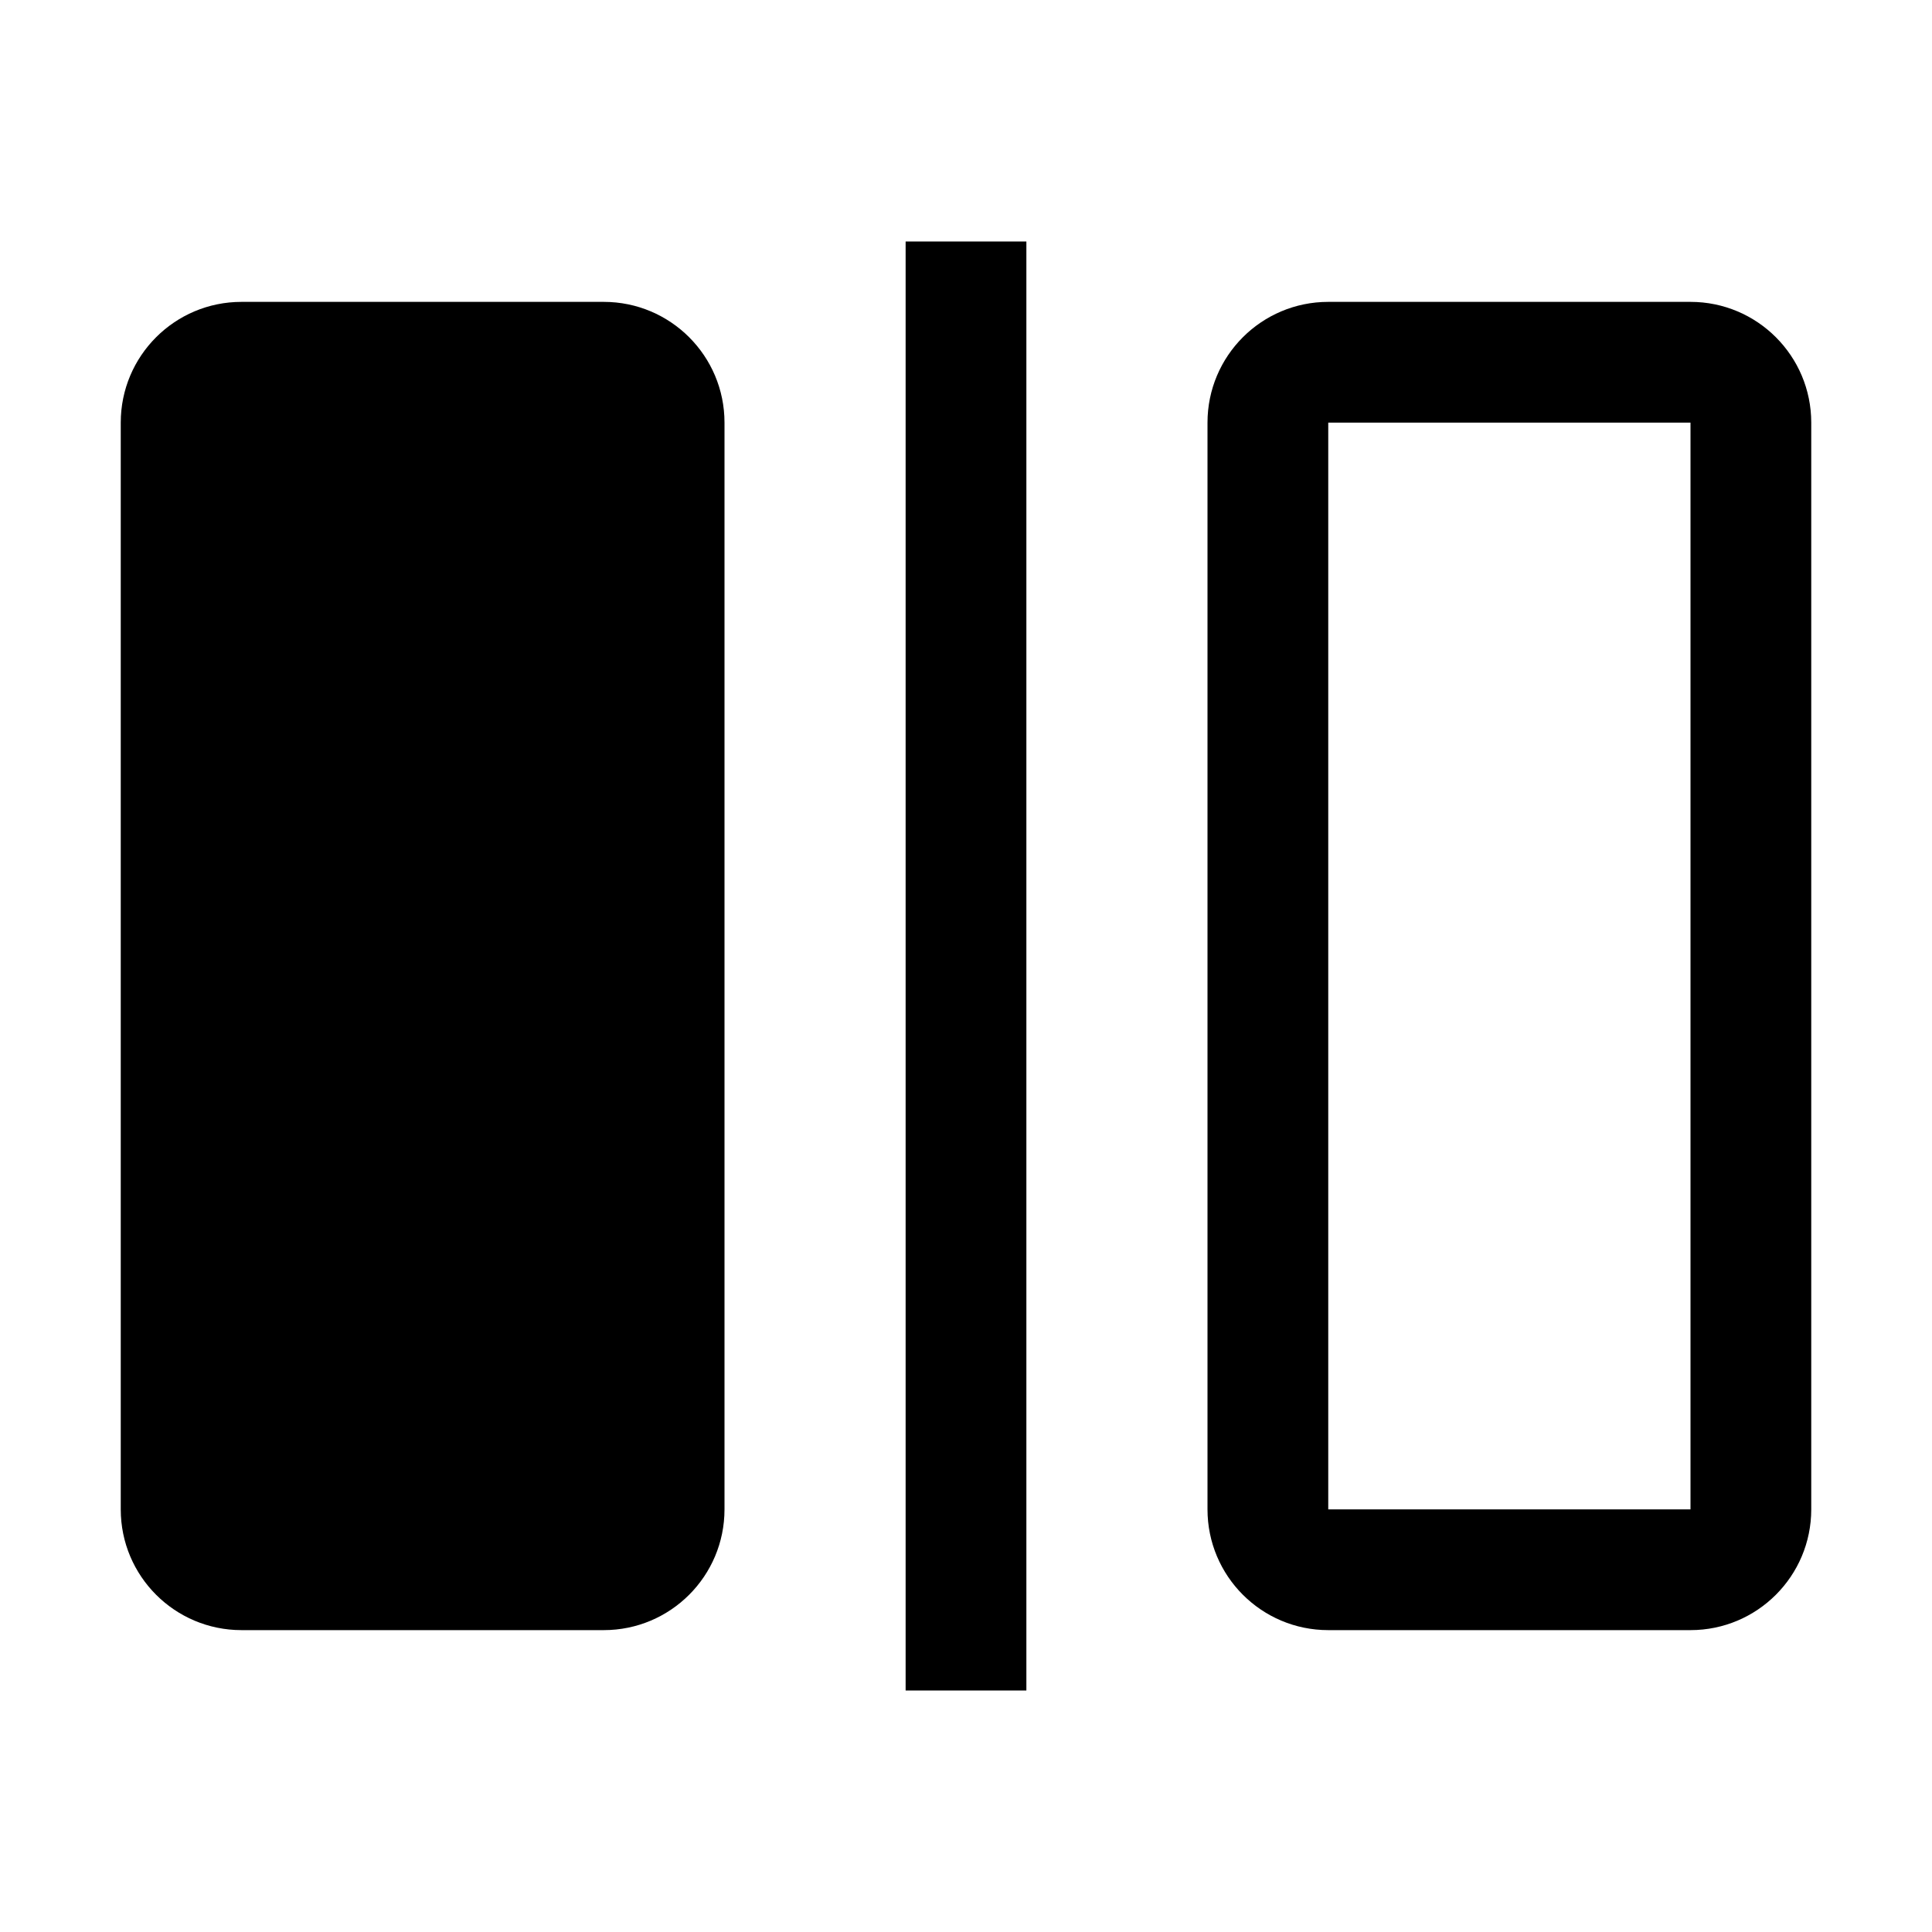
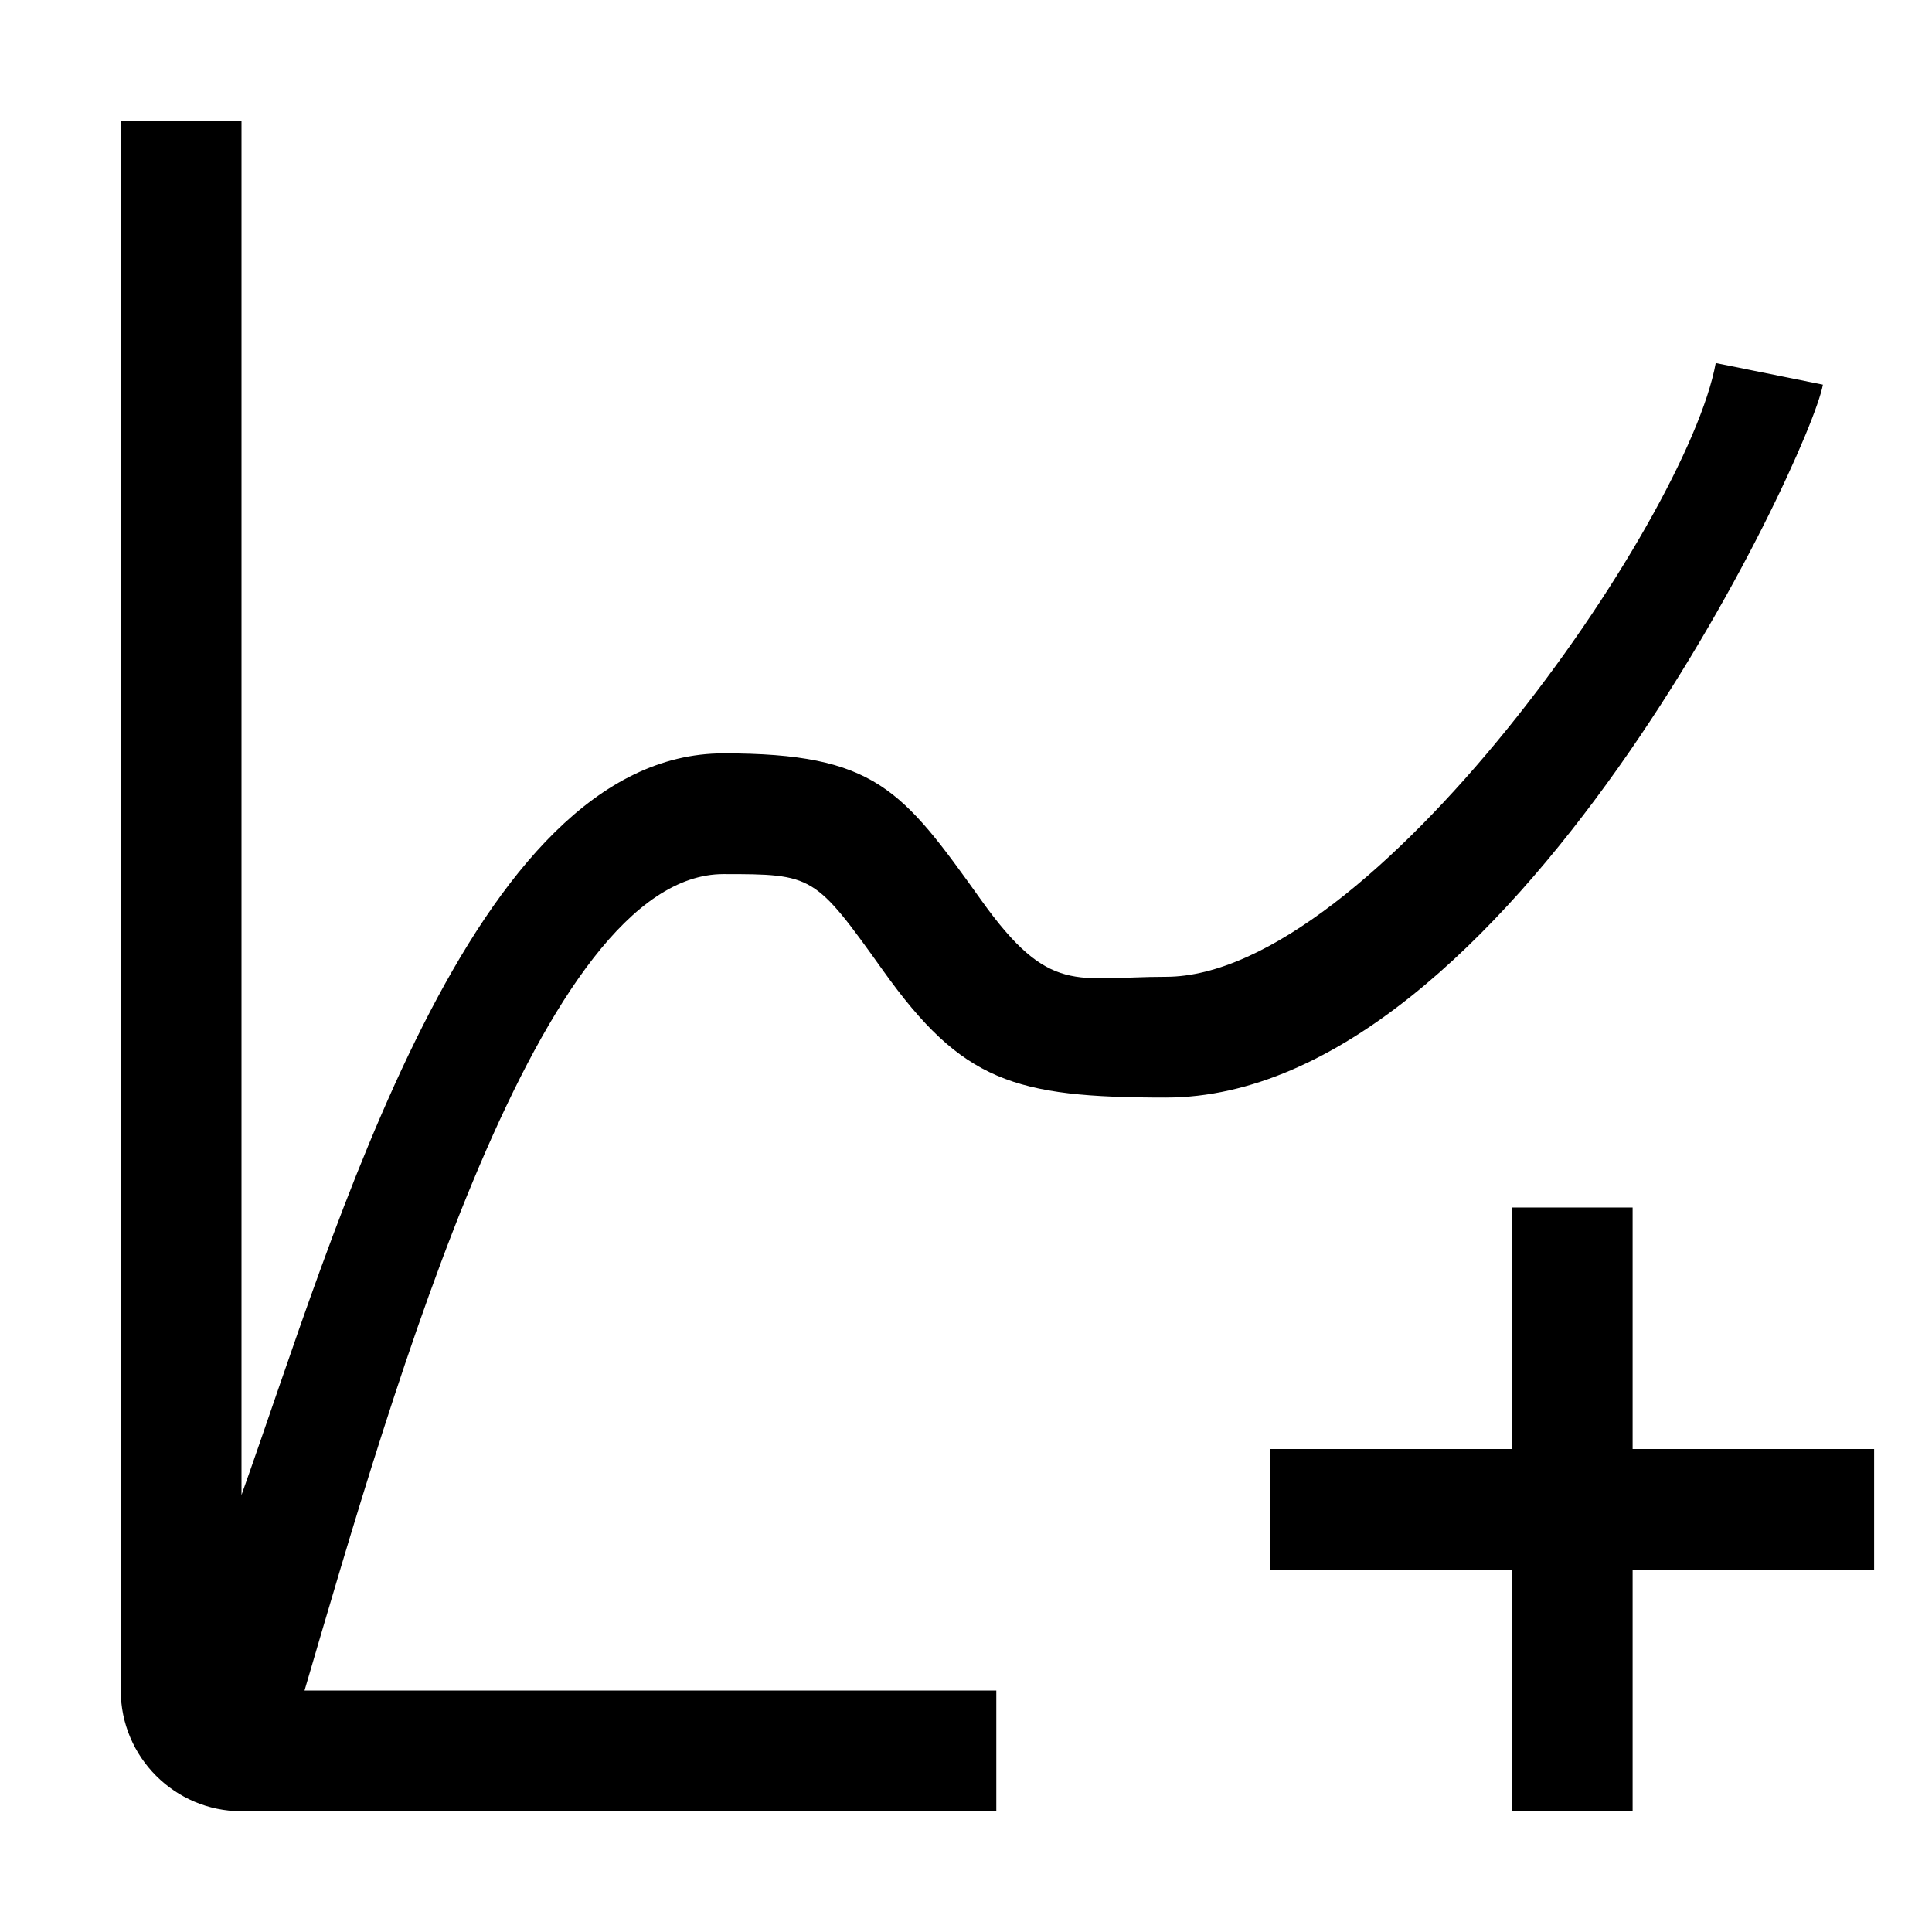
- <svg xmlns="http://www.w3.org/2000/svg" id="icon" viewBox="0 0 32 32" version="1.1">
+ <svg xmlns="http://www.w3.org/2000/svg" id="icon" width="32" height="32" viewBox="0 0 32 32" version="1.1">
  <defs id="defs1">
-     <style id="style1">.cls-1{fill:none;}</style>
+     <style id="style1">
+       .cls-1 {
+         fill: none;
+       }
+     </style>
  </defs>
-   <rect x="-17" y="4" width="2" height="24" id="rect1" transform="scale(-1,1)" />
-   <path d="m 22,7 v 18 h 6 V 7 h -6 m 0,-2 h 6 a 2,2 0 0 1 2,2 v 18 a 2,2 0 0 1 -2,2 H 22 A 2,2 0 0 1 20,25 V 7 a 2,2 0 0 1 2,-2 z" id="path1" />
-   <path d="m 4,5 h 6 c 1.105,0 2,0.895 2,2 v 18 c 0,1.105 -0.895,2 -2,2 H 4 C 2.895,27 2,26.105 2,25 V 7 C 2,5.895 2.895,5 4,5 Z" id="path2" />
+   <path d="m 11.983,14.478 c 1.485,0 1.511,0.012 2.643,1.597 1.312,1.837 2.166,2.104 4.68,2.104 5.671,0 10.667,-10.598 10.887,-11.808 l -1.775,-0.358 c -0.482,2.641 -5.717,10.166 -9.111,10.166 -1.485,0 -1.921,0.318 -3.053,-1.267 -1.312,-1.837 -1.755,-2.434 -4.27,-2.434 C 7.797,12.478 5.555,20.404 4,24.762 V 2 H 2 v 26 c 0.001,1.104 0.896,1.999 2,2 H 16.502 V 28 H 5.044 C 6.554,22.857 8.946,14.478 11.983,14.478 Z" id="path1" />
  <rect id="_Transparent_Rectangle_" data-name="&lt;Transparent Rectangle&gt;" class="cls-1" width="32" height="32" />
+   <polygon points="25,26 25,30 27,30 27,26 31,26 31,24 27,24 27,20 25,20 25,24 21,24 21,26 " id="polygon1" transform="translate(0.04123711)" />
</svg>
